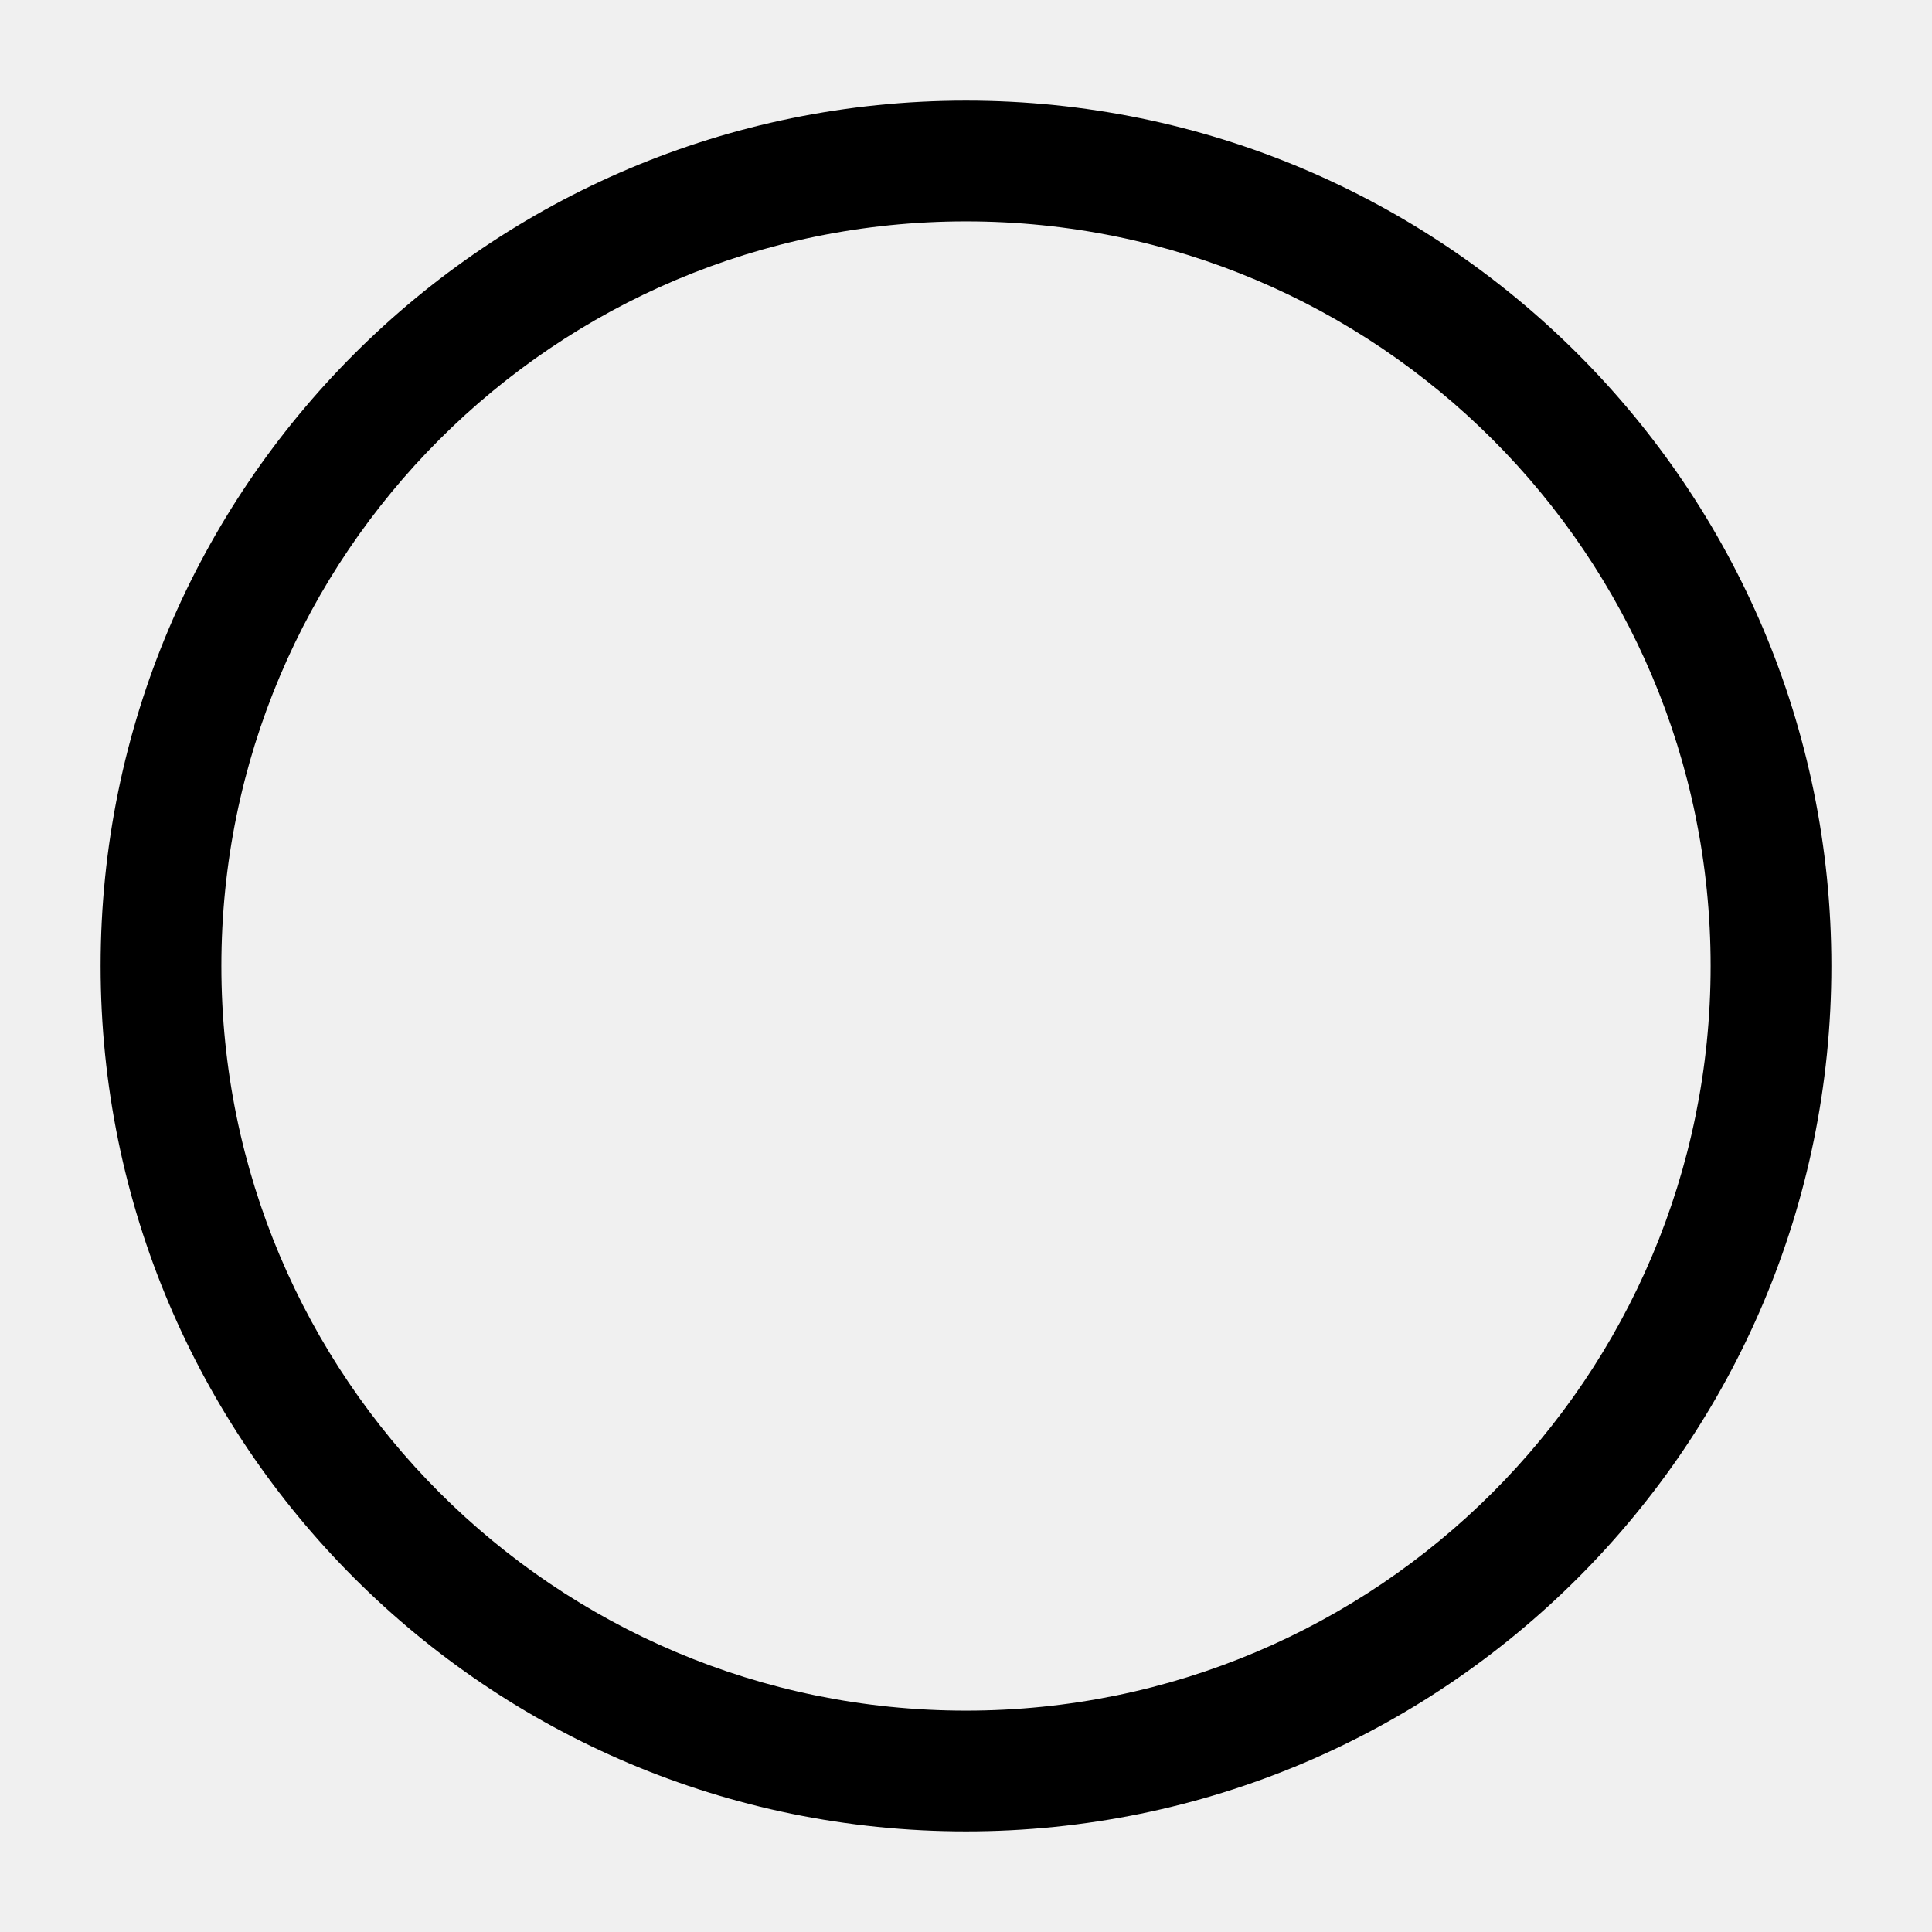
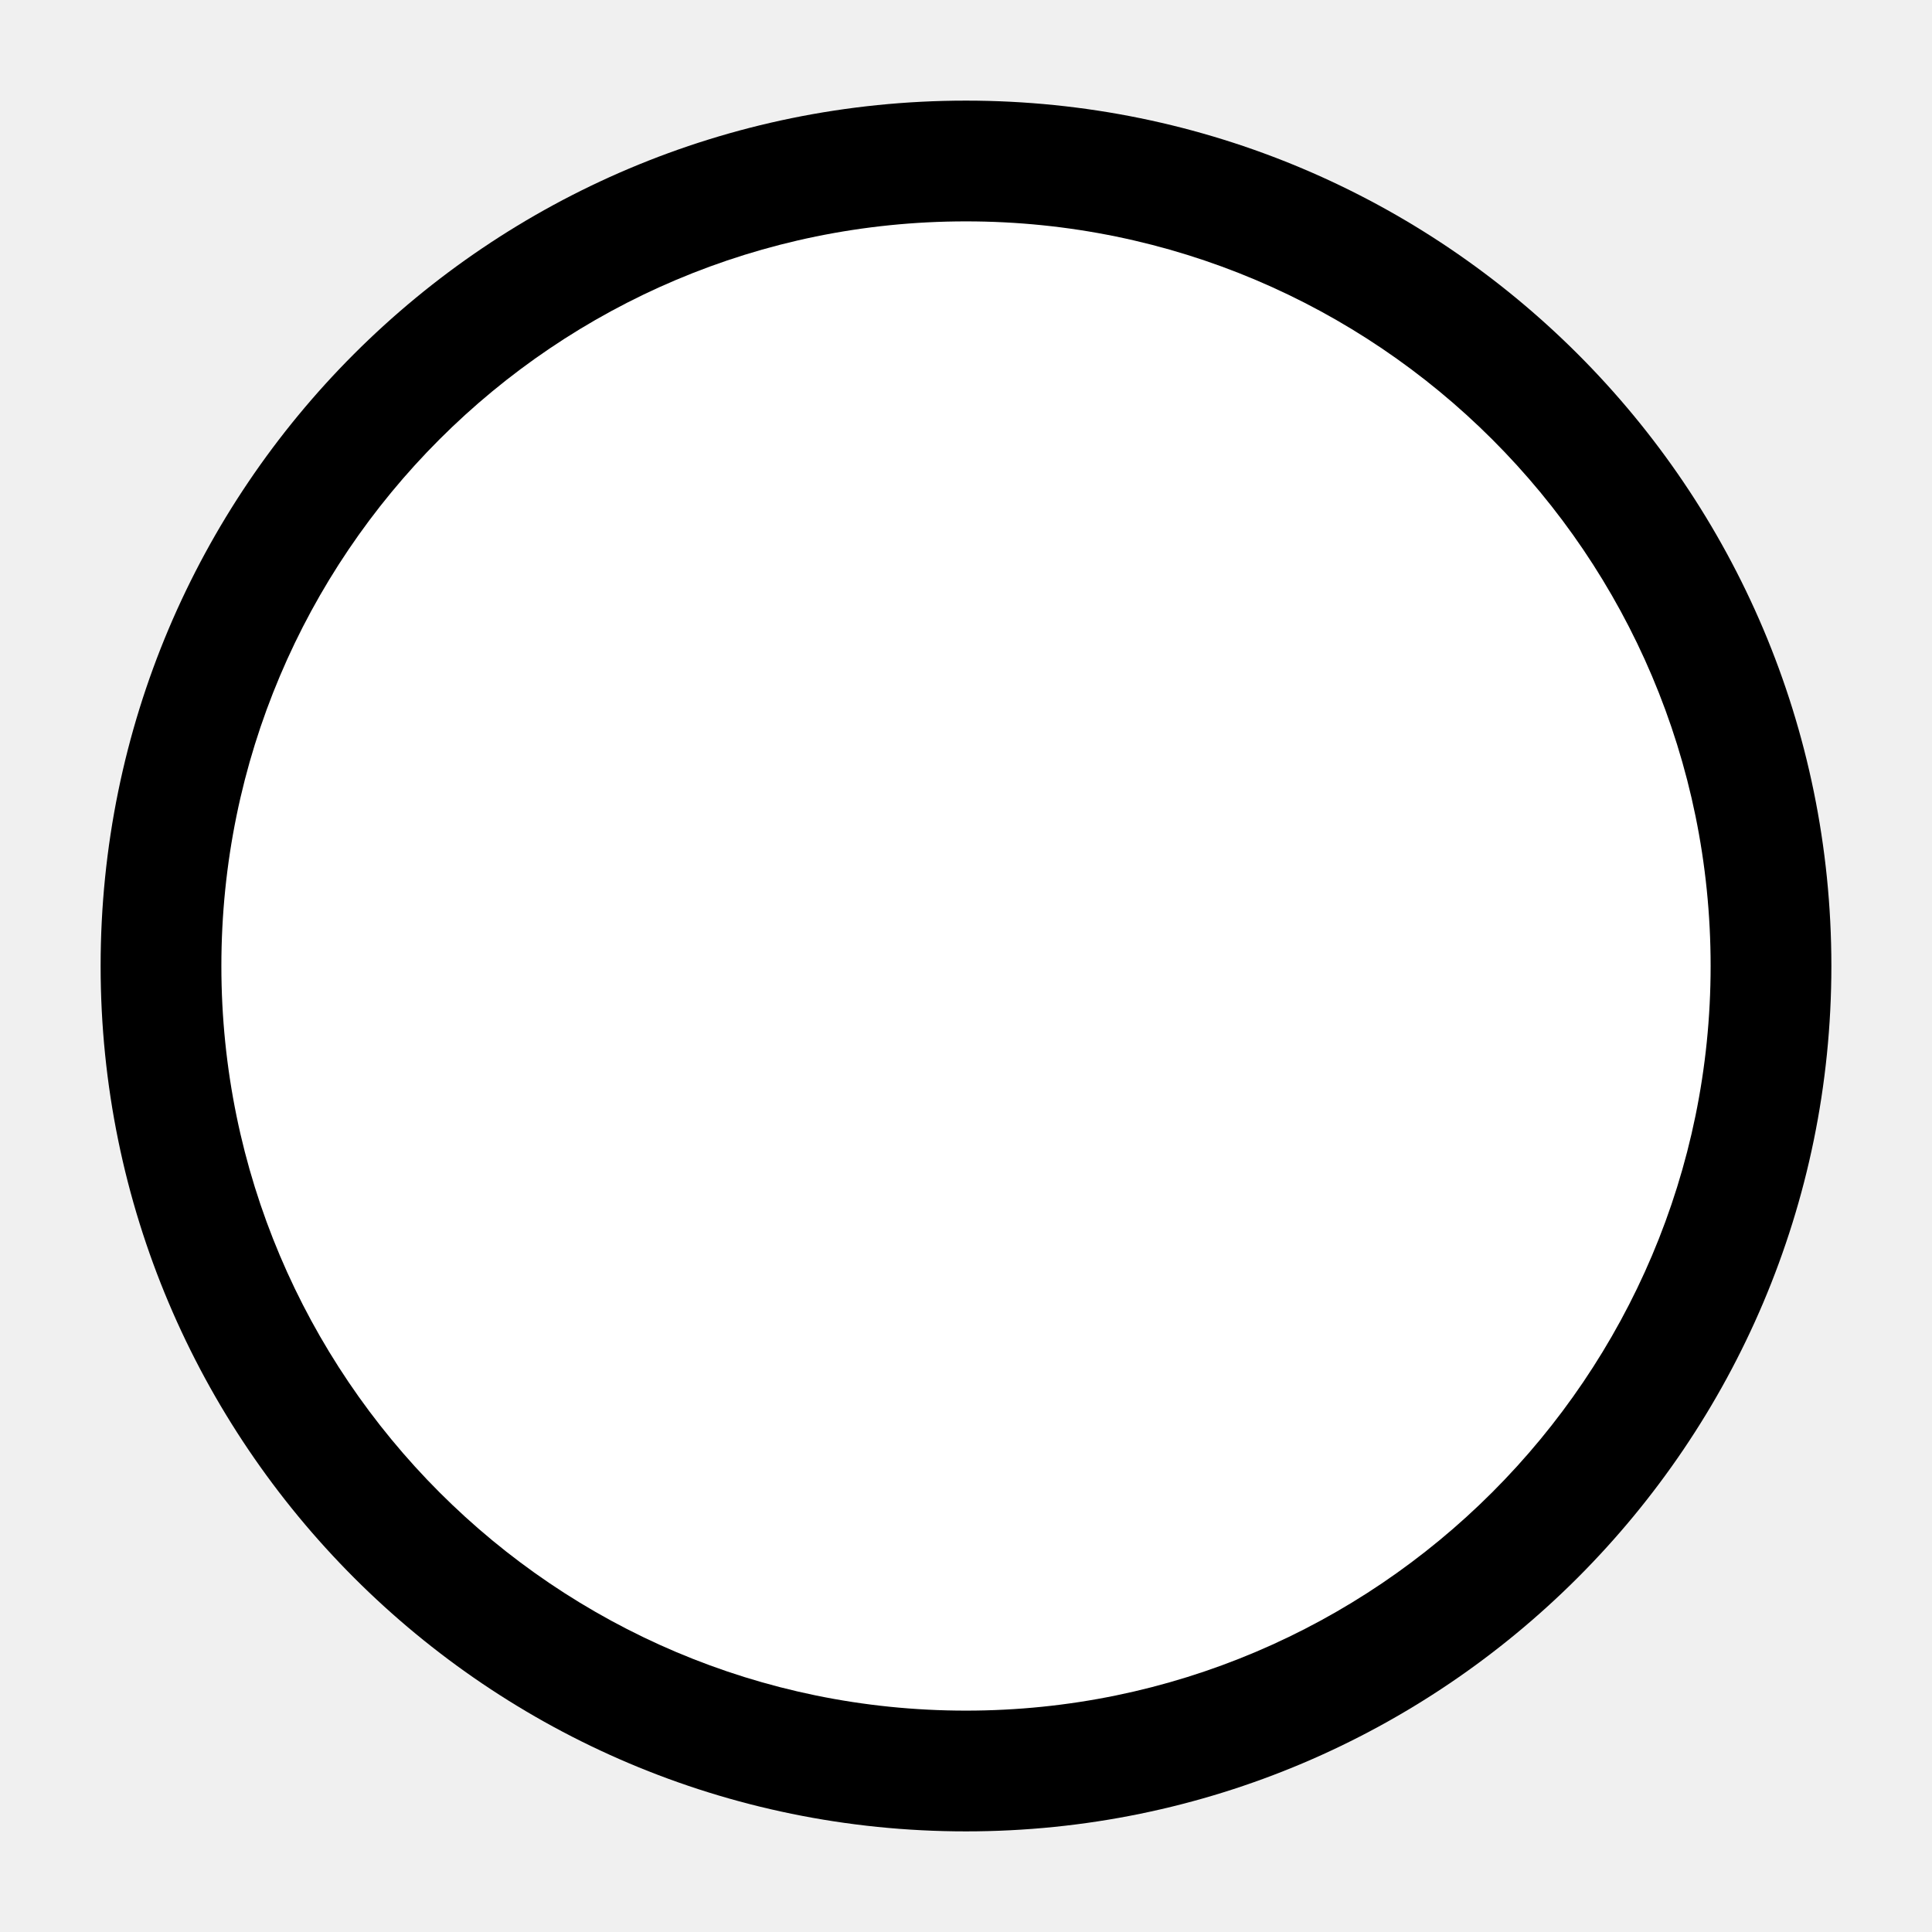
<svg xmlns="http://www.w3.org/2000/svg" viewBox="0 0 24 24">
  <defs />
-   <path id="矢量 24" d="M1.25 12C1.25 6.063 6.063 1.25 12 1.25C17.937 1.25 22.75 6.063 22.75 12C22.75 17.937 17.937 22.75 12 22.75C6.063 22.75 1.25 17.937 1.25 12ZM21.25 12C21.25 6.891 17.109 2.75 12 2.75C6.891 2.75 2.75 6.891 2.75 12C2.75 17.109 6.891 21.25 12 21.25C17.109 21.25 21.25 17.109 21.25 12Z" fill-rule="evenodd" />
+   <path id="矢量 255" d="M12 1.25C6.06 1.25 1.25 6.06 1.25 12C1.25 17.93 6.06 22.75 12 22.75C17.93 22.75 22.75 17.93 22.75 12C22.75 6.06 17.93 1.25 12 1.25Z" fill-opacity="1" fill-rule="evenodd" />
+   <path id="矢量 255" d="M12 2.75C17.1 2.75 21.25 6.89 21.25 12C21.25 17.1 17.1 21.25 12 21.25C6.89 21.25 2.75 17.1 2.75 12C2.75 6.89 6.89 2.75 12 2.75Z" fill="#FFFFFF" fill-opacity="1" fill-rule="evenodd" />
</svg>
